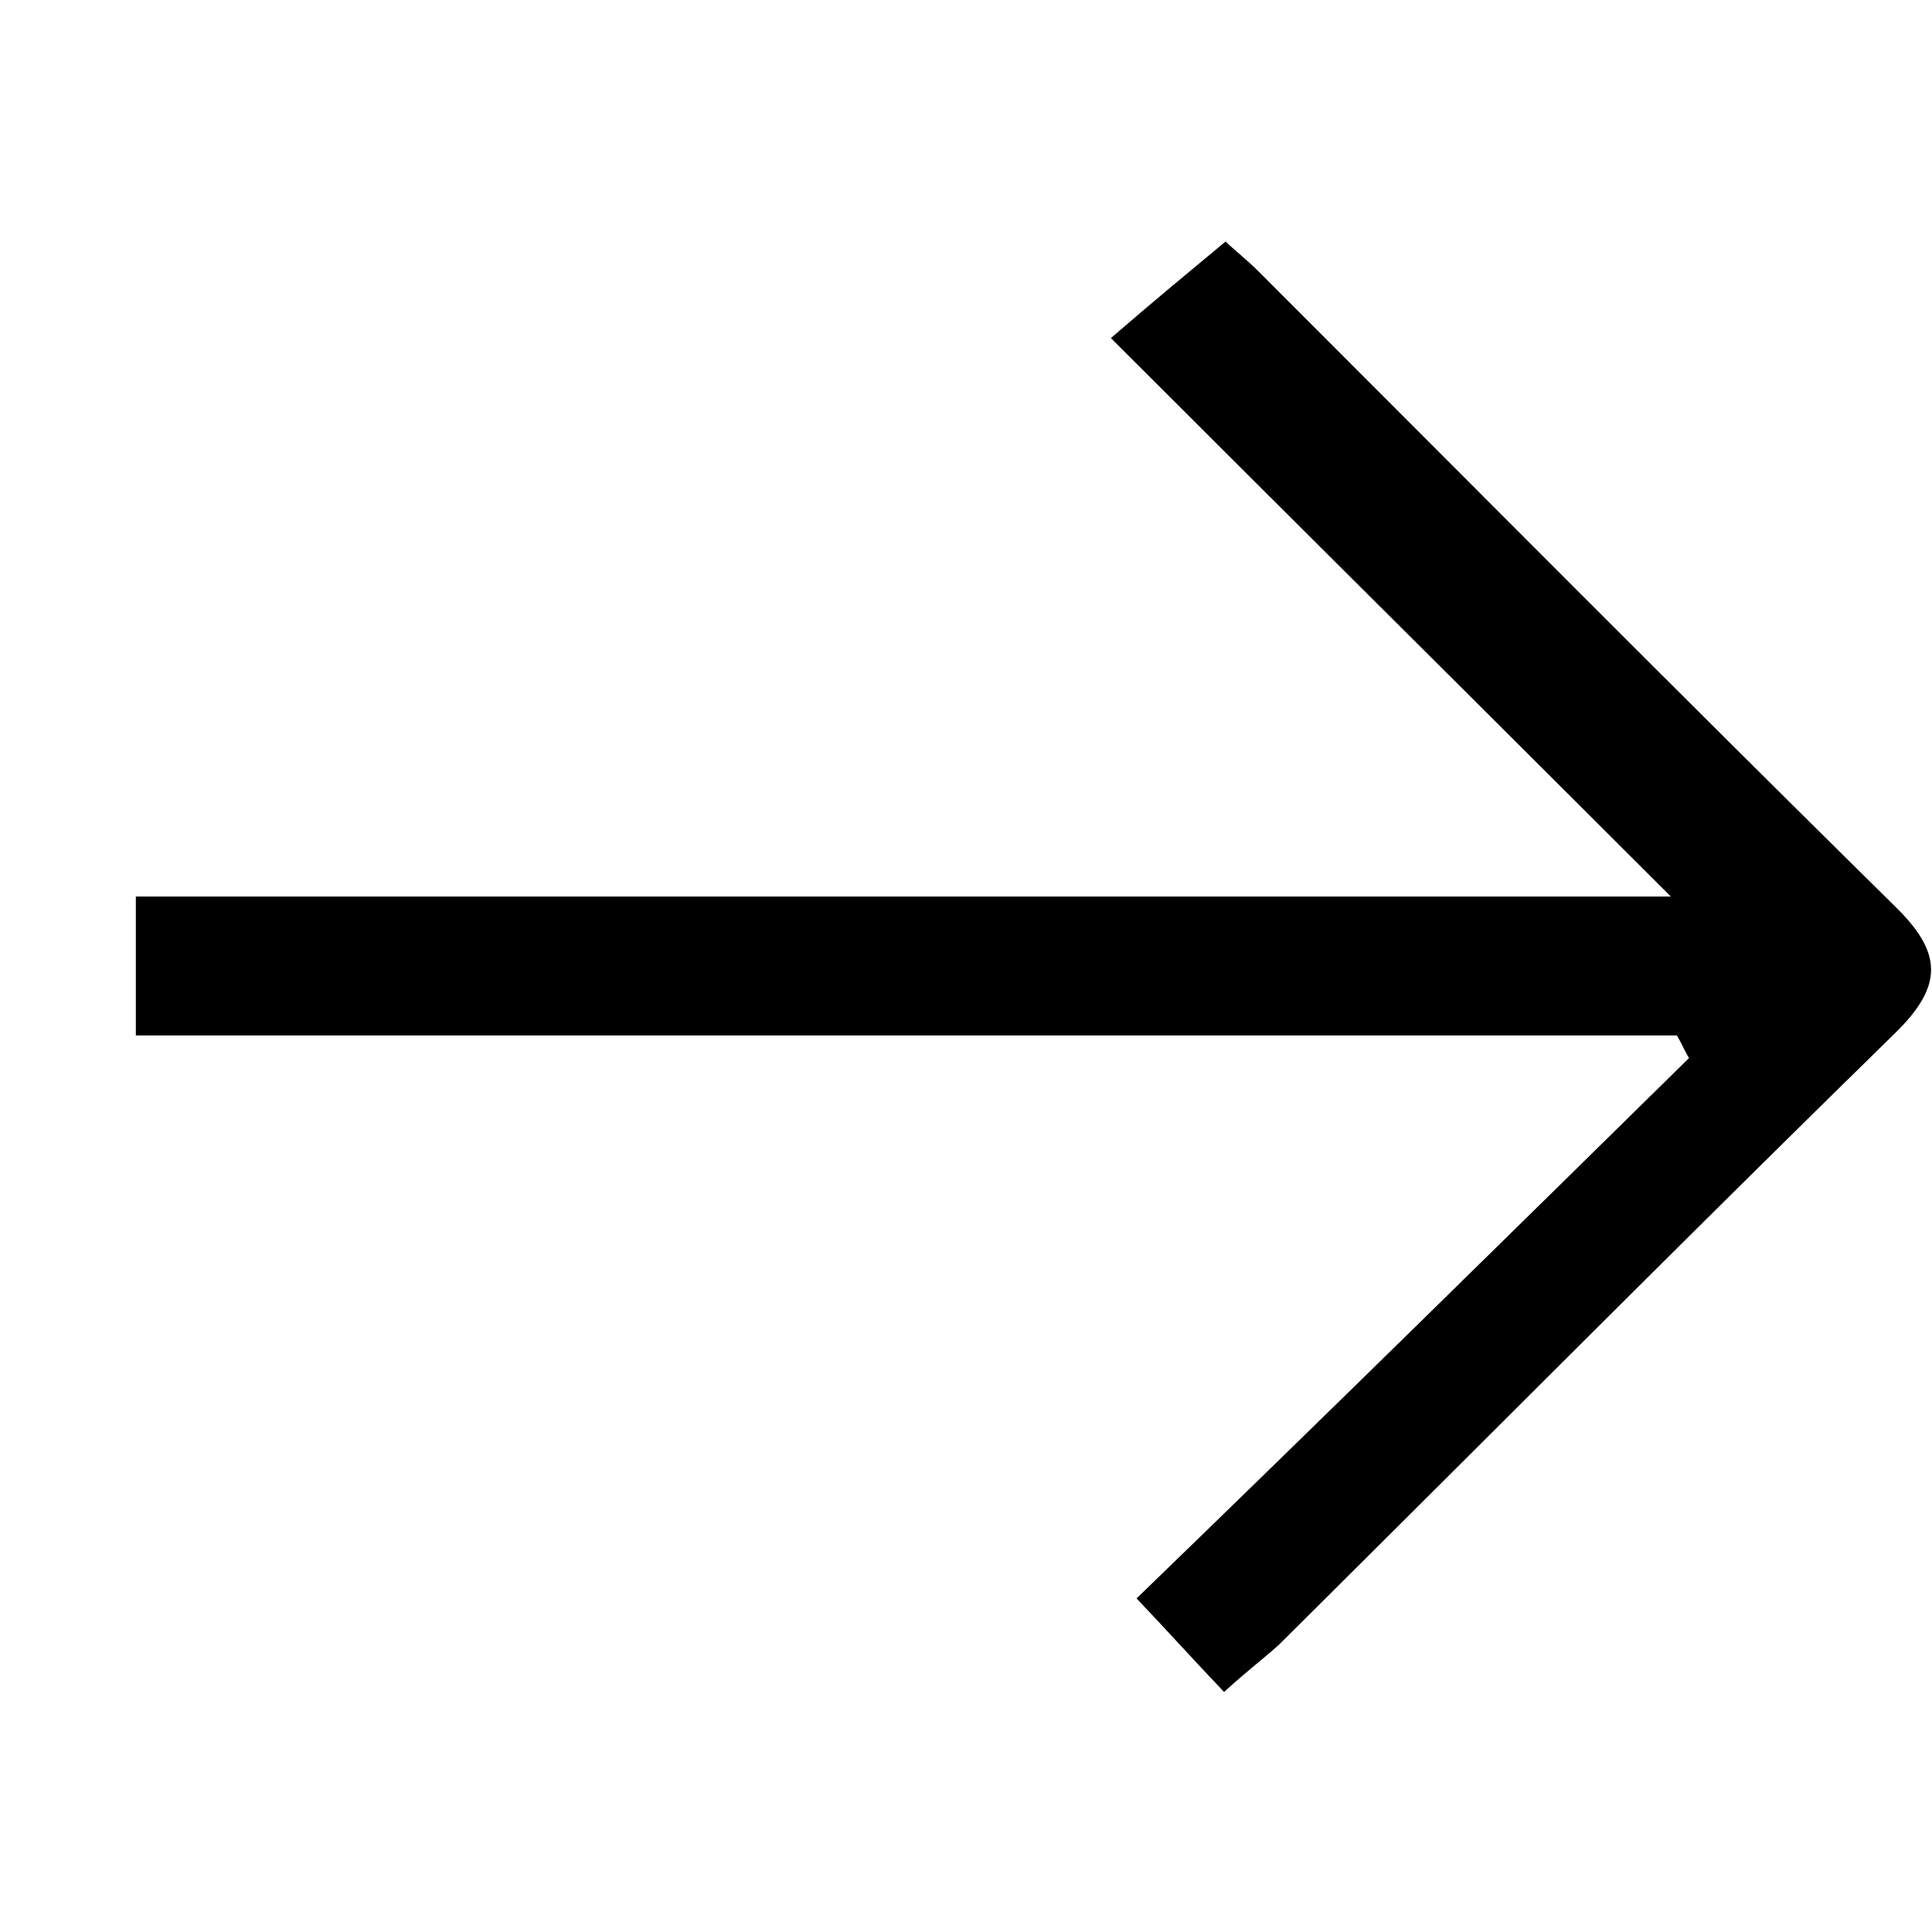
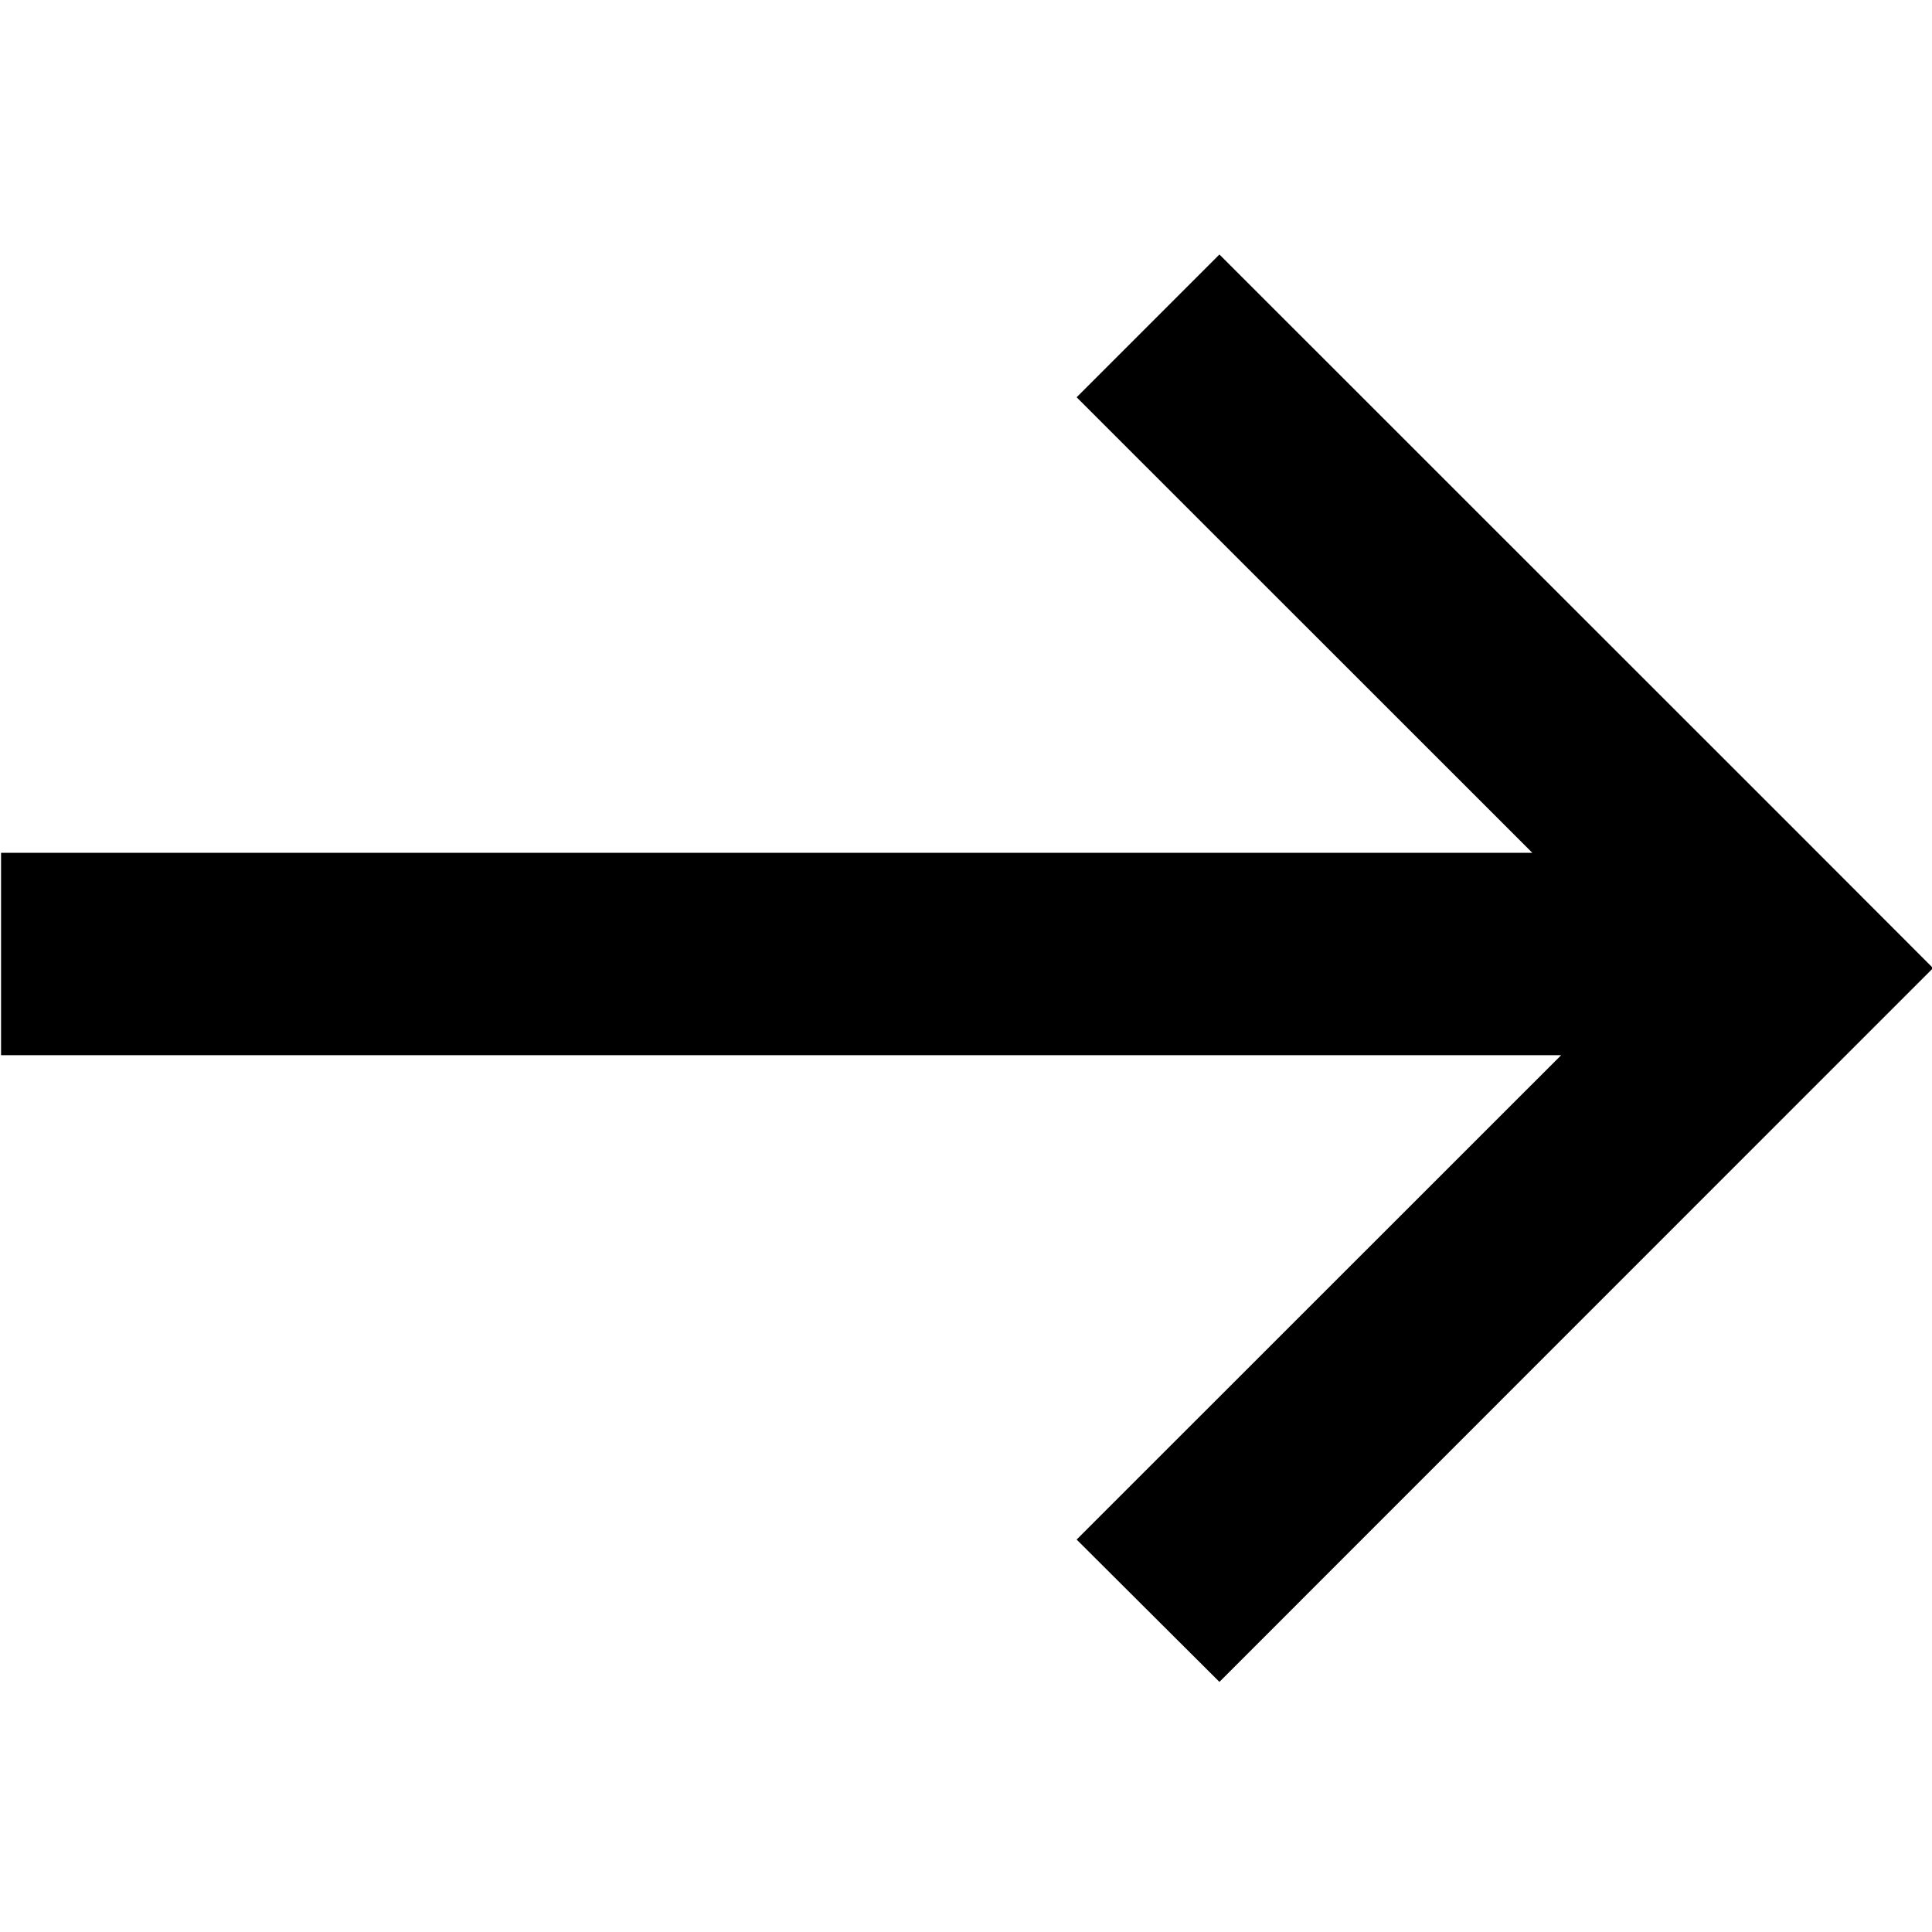
<svg xmlns="http://www.w3.org/2000/svg" width="128" height="128" viewBox="0 0 128 128">
-   <path d="M81.1 112.1c-2-2.1-3.8-4.1-5.8-6.2C87.6 94 99.8 82 111.9 70.1c-.3-.5-.5-1-.8-1.5H9v-9.2h101.7c-12.6-12.6-24.6-24.5-37.1-37 3-2.6 5.2-4.4 7.6-6.4.5.5 1.4 1.2 2.2 2 14 14 28 28.1 42.1 42 3.2 3.1 3.3 5.3 0 8.5-13.7 13.4-27.2 27-40.8 40.5-1 .9-2.2 1.8-3.6 3.1z" />
+   <path d="M71.33 102l32.1-32.09H.07V56.5h101.45L71.33 26.32l9.46-9.46 37.83 37.82 9.45 9.46-9.45 9.45-37.83 37.84z" />
</svg>
